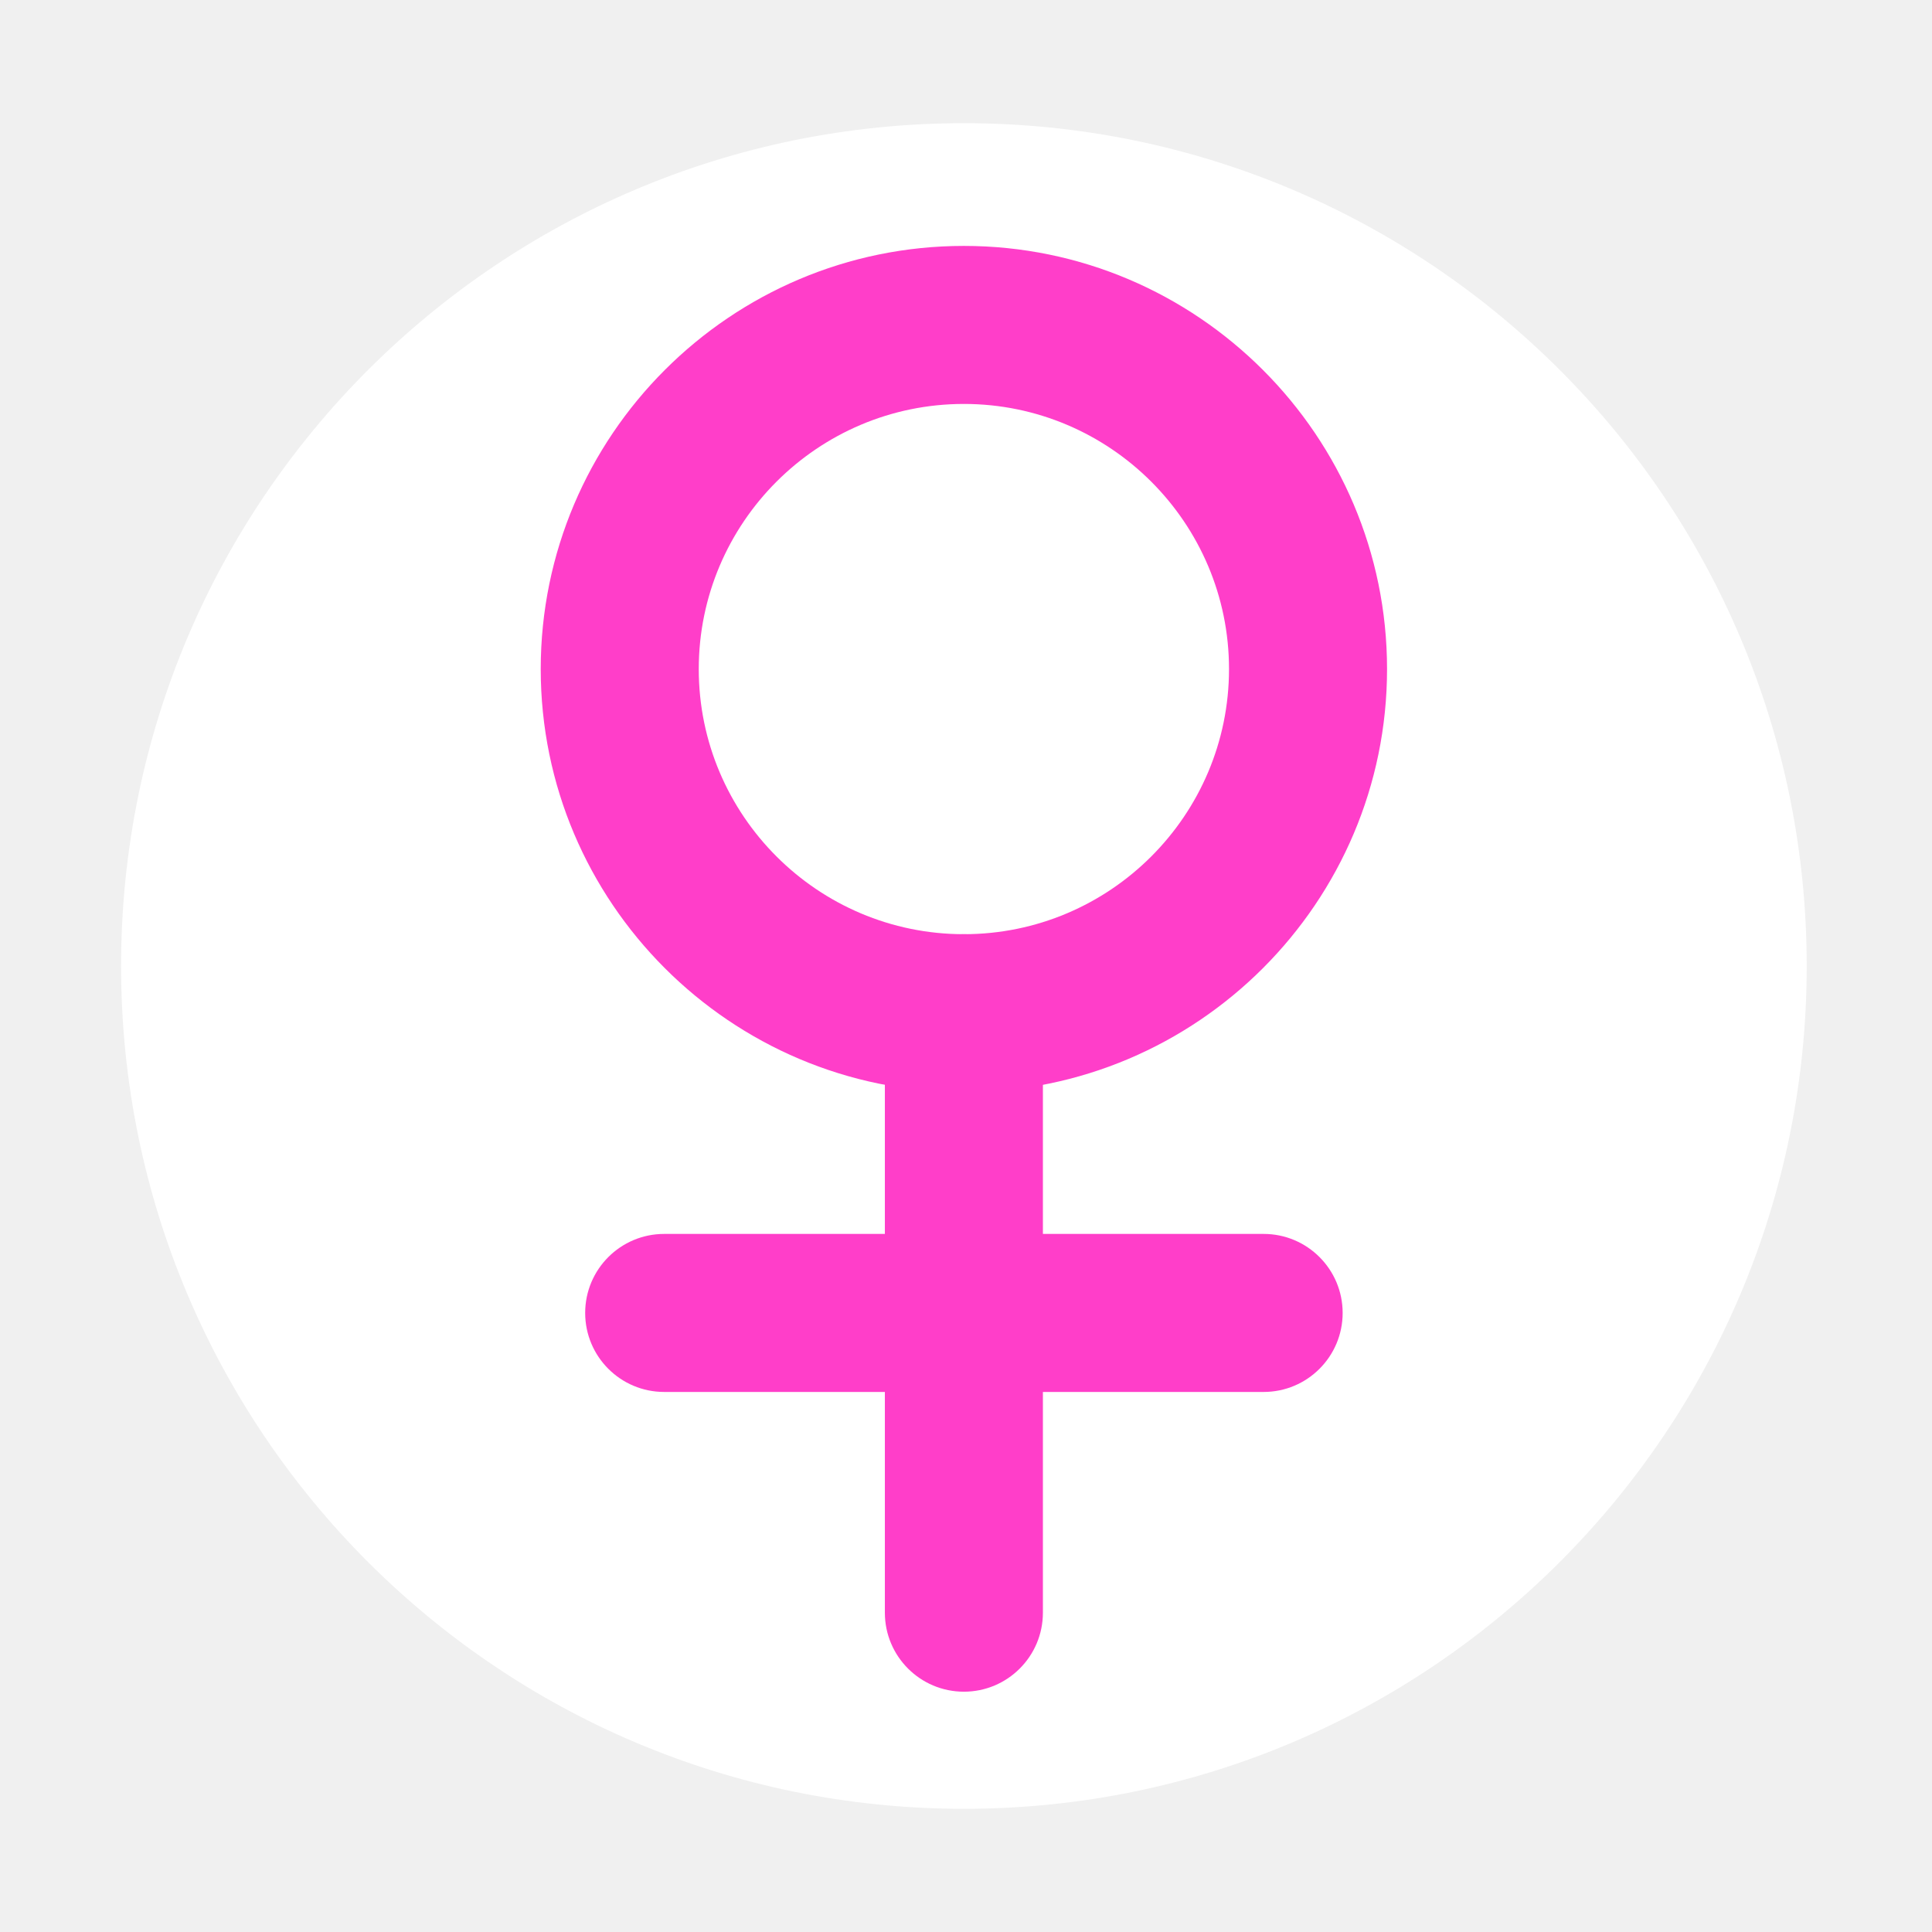
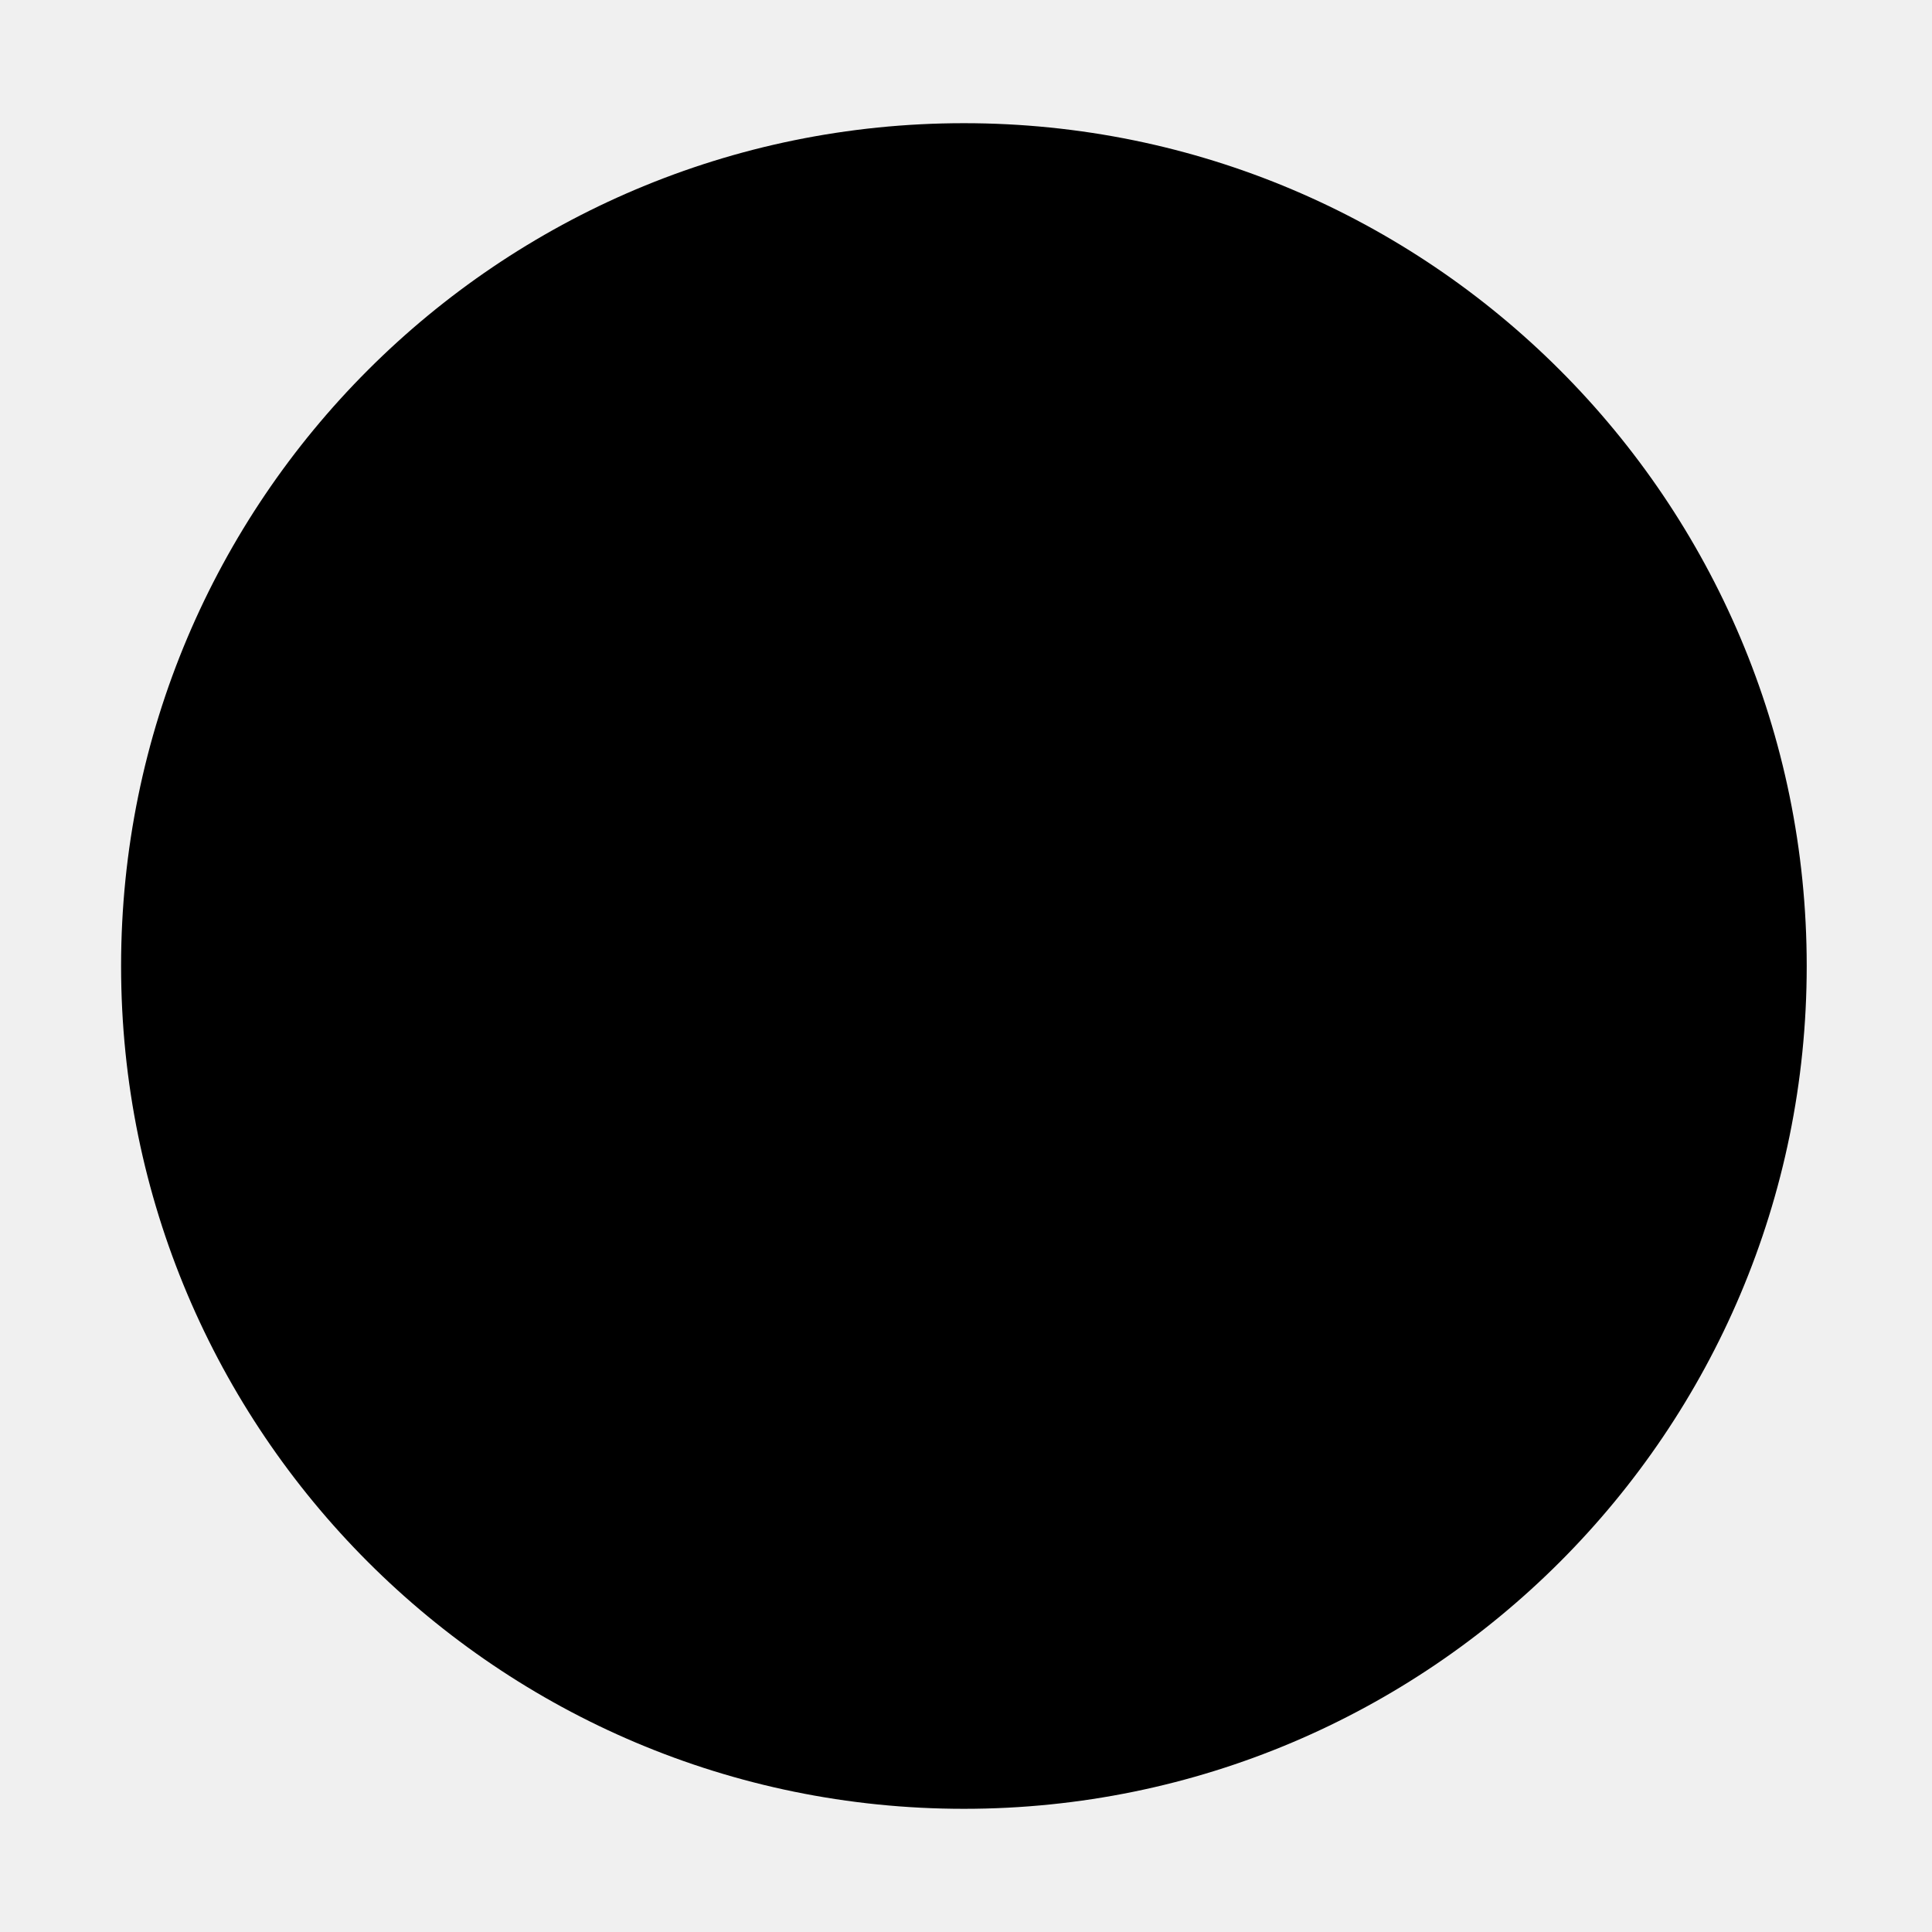
<svg xmlns="http://www.w3.org/2000/svg" t="1663684744038" class="icon" viewBox="0 0 1024 1024" version="1.1" p-id="3505" width="200" height="200">
-   <path d="M510.888 512m-446.709 0a446.709 446.709 0 1 0 893.418 0 446.709 446.709 0 1 0-893.418 0Z" fill="#FFFFFF" p-id="3506" />
-   <path d="M510.879 578.903c-123.674 0-224.282-100.607-224.282-224.282s100.607-224.282 224.282-224.282 224.282 100.607 224.282 224.282-100.608 224.282-224.282 224.282z m0-364.806c-77.487 0-140.523 63.037-140.523 140.523s63.037 140.523 140.523 140.523 140.523-63.037 140.523-140.523-63.037-140.523-140.523-140.523z" fill="#FF3EC9" p-id="3507" />
-   <path d="M510.879 896.635c-23.121 0-41.879-18.745-41.879-41.879V537.024c0-23.134 18.758-41.879 41.879-41.879s41.879 18.745 41.879 41.879v317.732c0 23.134-18.758 41.879-41.879 41.879z" fill="#FF3EC9" p-id="3508" />
-   <path d="M669.753 737.763H352.034c-23.121 0-41.879-18.745-41.879-41.879s18.758-41.879 41.879-41.879h317.719c23.121 0 41.879 18.745 41.879 41.879s-18.758 41.879-41.879 41.879z" fill="#FF3EC9" p-id="3509" />
+   <path d="M510.888 512m-446.709 0a446.709 446.709 0 1 0 893.418 0 446.709 446.709 0 1 0-893.418 0Z" fill="currentColor" p-id="3506" />
+   <path d="M510.879 578.903c-123.674 0-224.282-100.607-224.282-224.282s100.607-224.282 224.282-224.282 224.282 100.607 224.282 224.282-100.608 224.282-224.282 224.282z m0-364.806c-77.487 0-140.523 63.037-140.523 140.523s63.037 140.523 140.523 140.523 140.523-63.037 140.523-140.523-63.037-140.523-140.523-140.523z" fill="currentColor" p-id="3507" />
+   <path d="M510.879 896.635c-23.121 0-41.879-18.745-41.879-41.879V537.024c0-23.134 18.758-41.879 41.879-41.879s41.879 18.745 41.879 41.879v317.732c0 23.134-18.758 41.879-41.879 41.879z" fill="currentColor" p-id="3508" />
+   <path d="M669.753 737.763H352.034c-23.121 0-41.879-18.745-41.879-41.879s18.758-41.879 41.879-41.879h317.719c23.121 0 41.879 18.745 41.879 41.879s-18.758 41.879-41.879 41.879z" fill="currentColor" p-id="3509" />
</svg>
